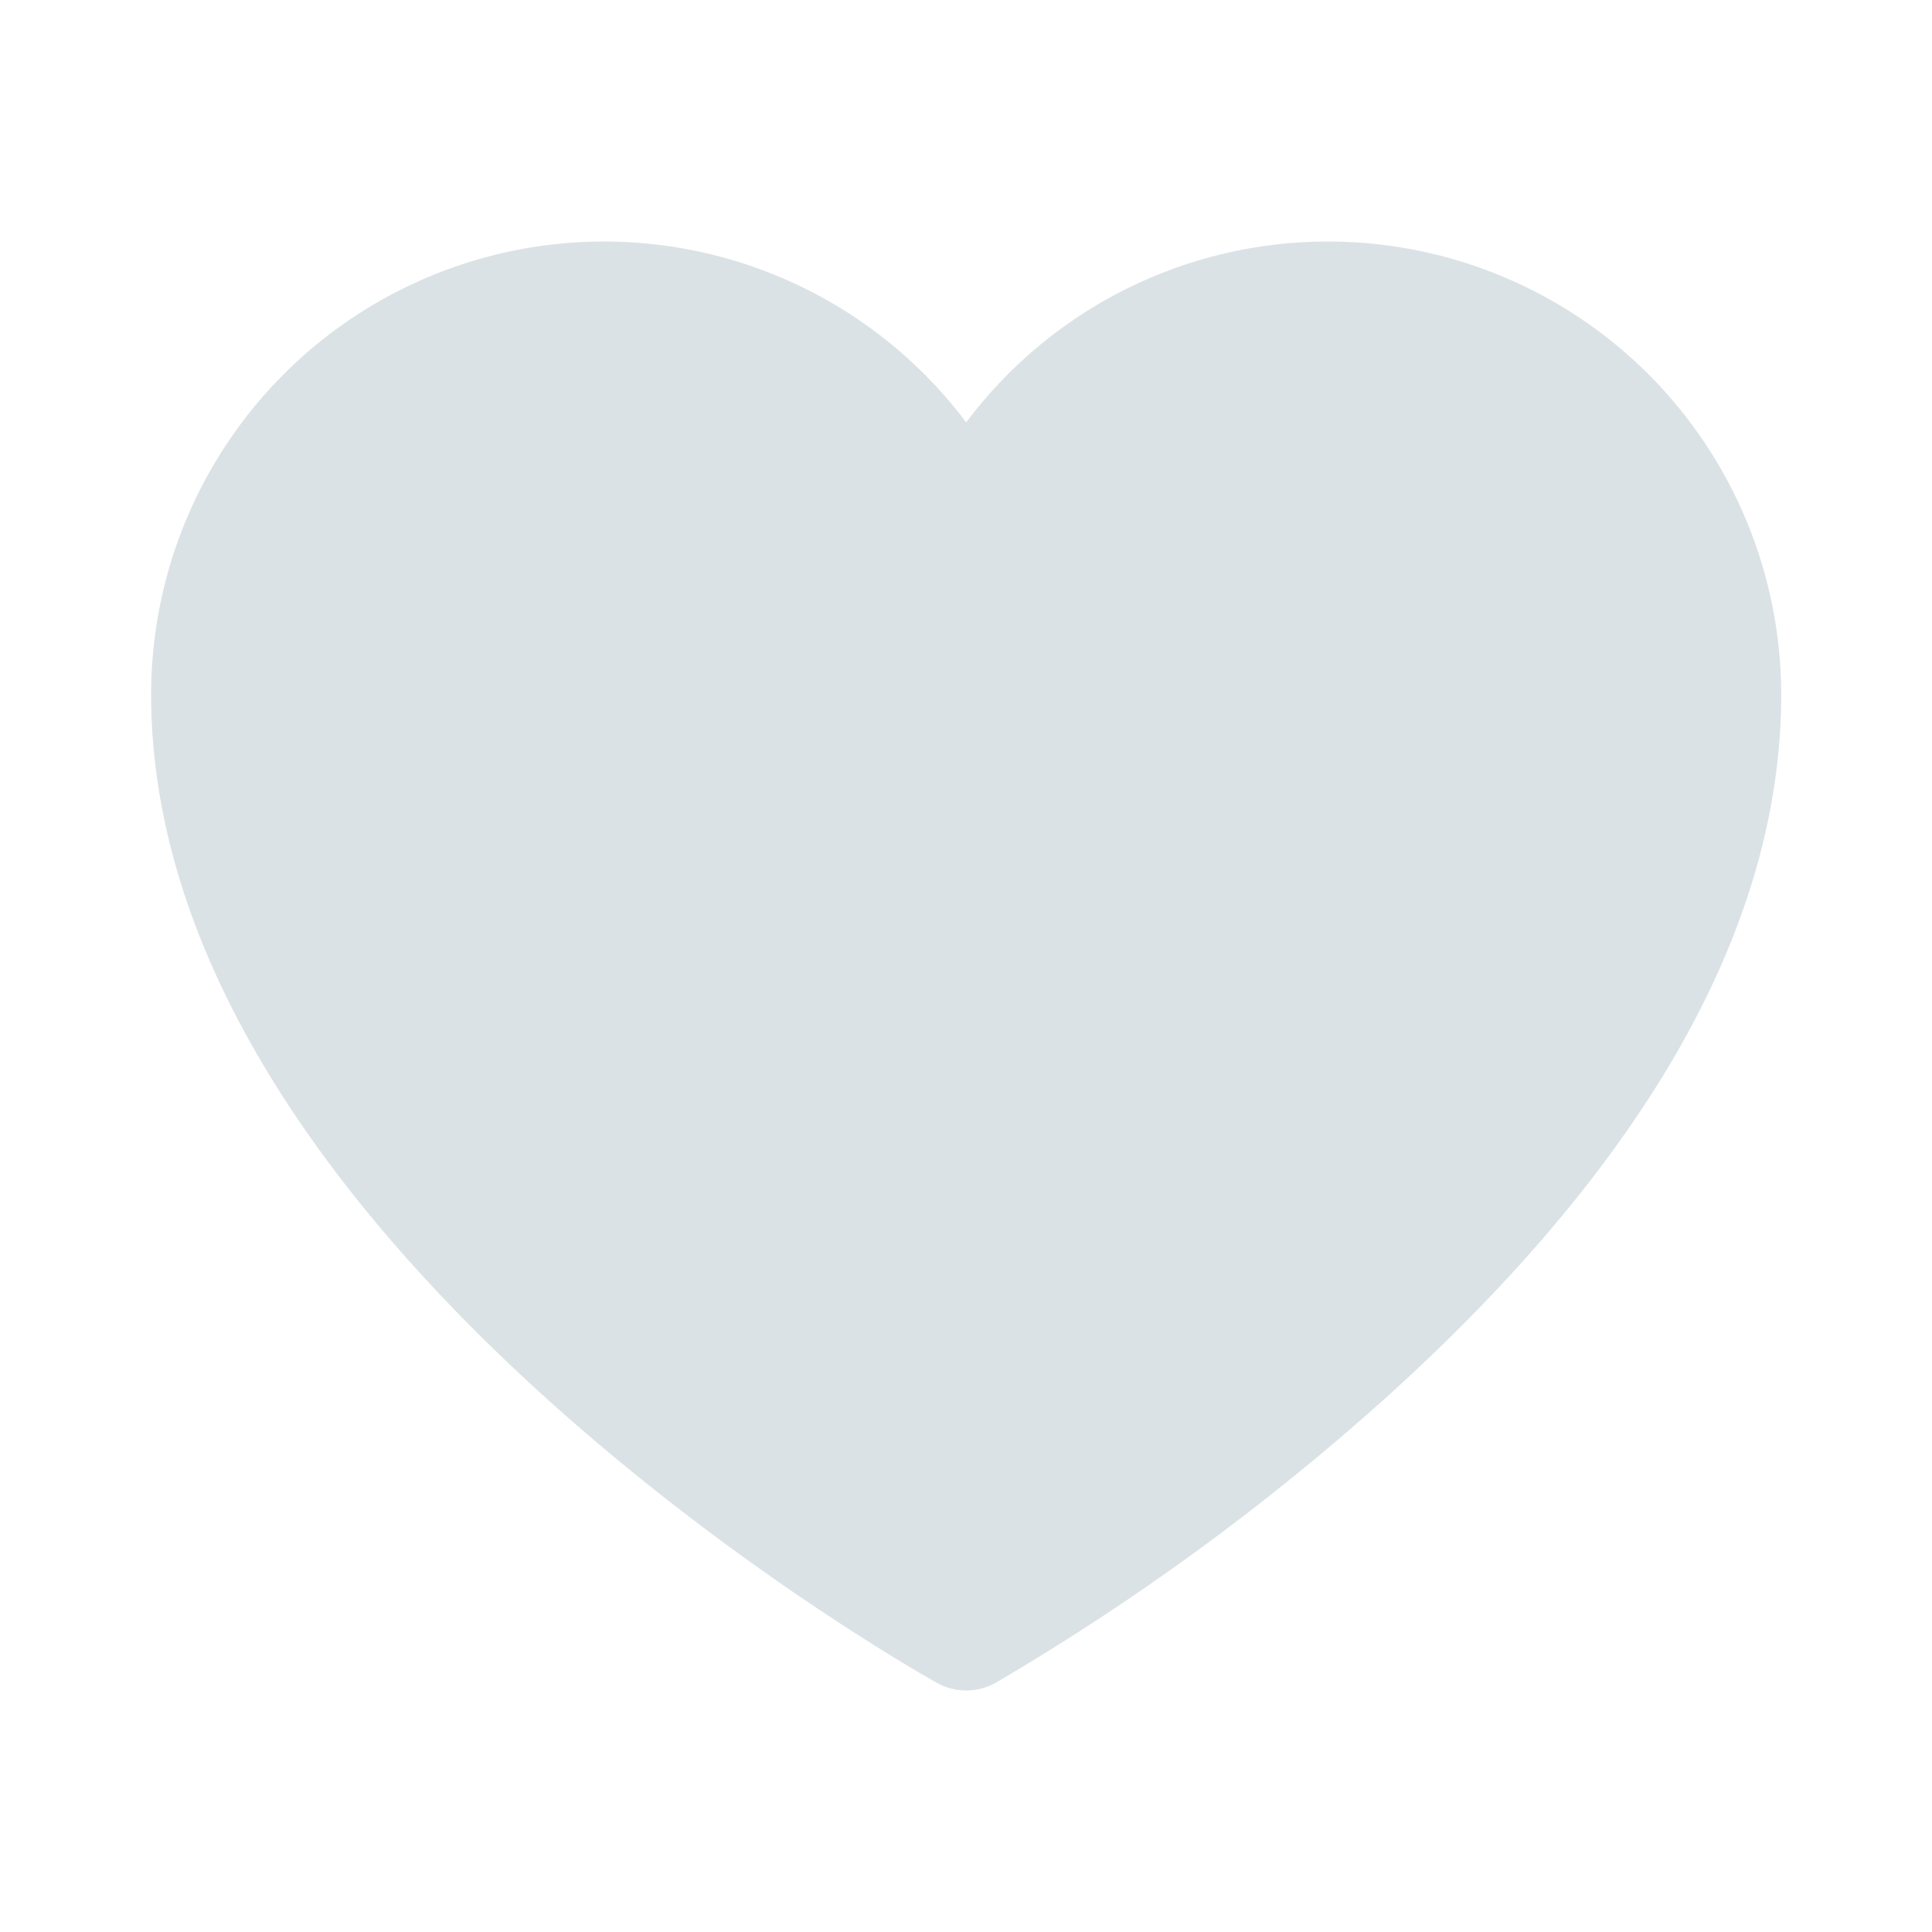
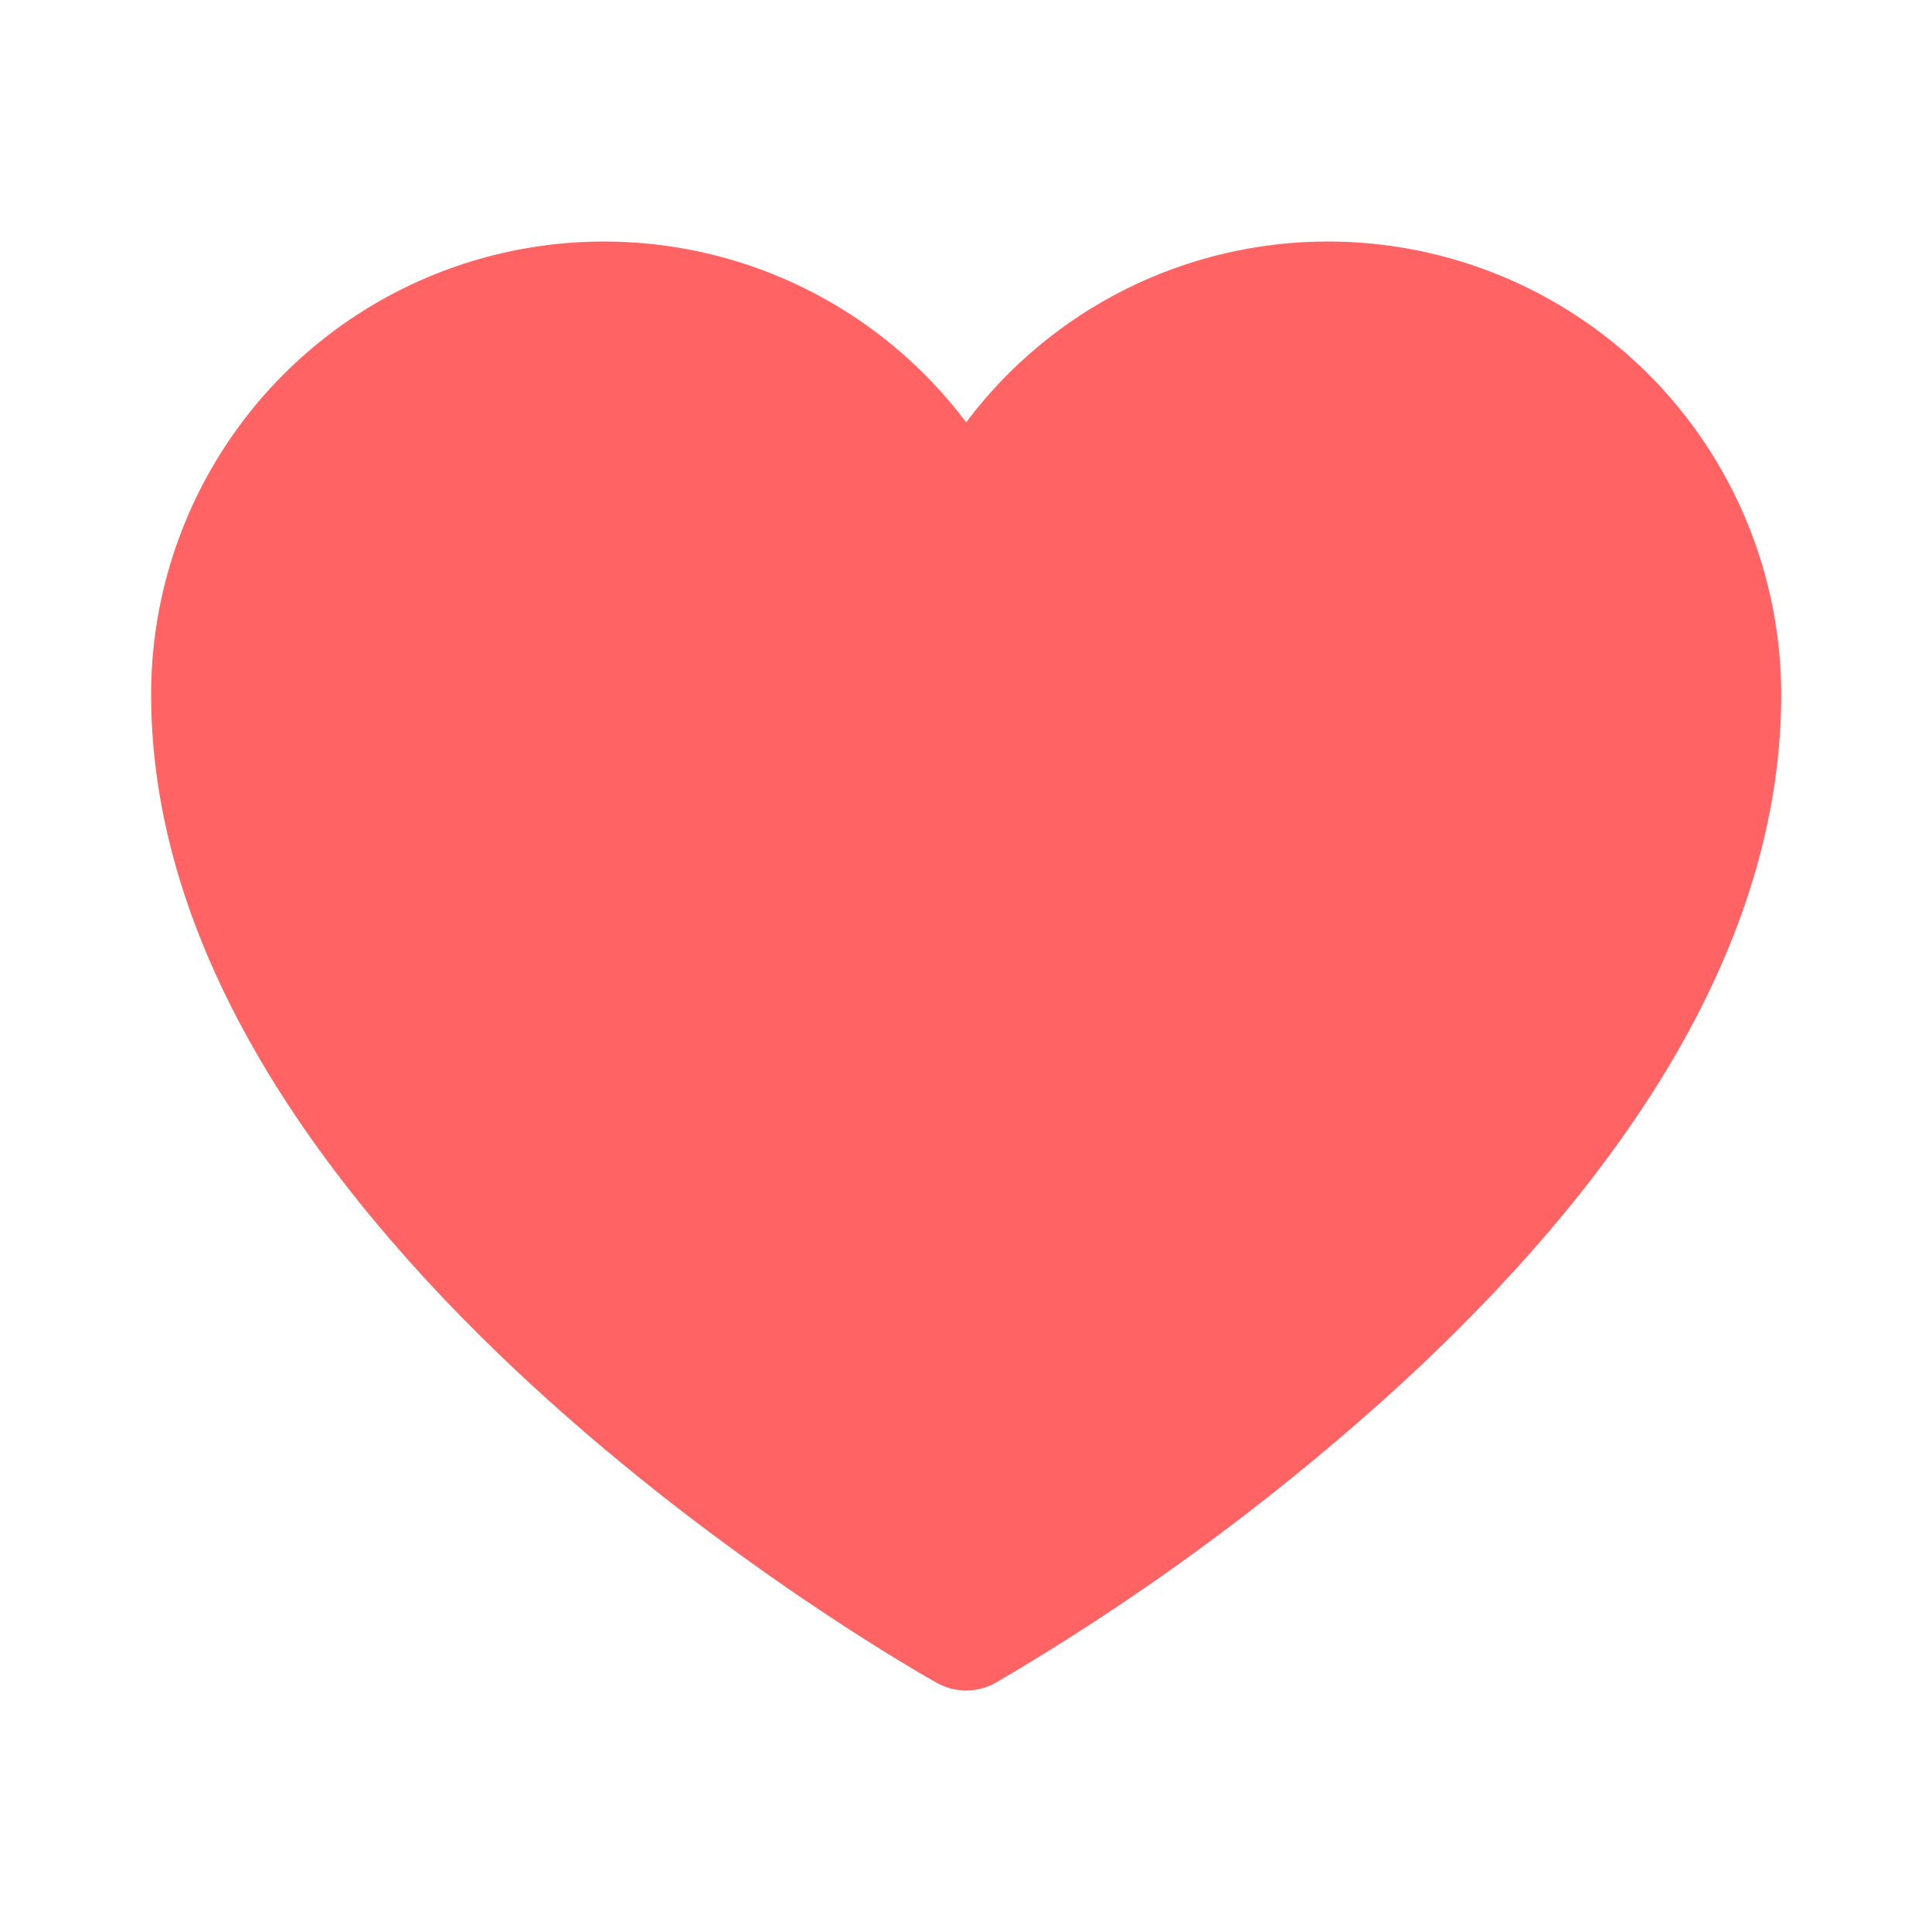
<svg xmlns="http://www.w3.org/2000/svg" width="24" height="24" viewBox="0 0 24 24" fill="none">
-   <path d="M16.502 3C15.629 2.999 14.768 3.201 13.986 3.591C13.205 3.981 12.526 4.548 12.002 5.246C11.293 4.303 10.305 3.606 9.178 3.255C8.051 2.904 6.843 2.916 5.723 3.289C4.603 3.663 3.629 4.379 2.939 5.337C2.249 6.294 1.878 7.445 1.877 8.625C1.877 15.362 11.237 20.681 11.636 20.904C11.748 20.967 11.874 21 12.002 21C12.13 21 12.257 20.967 12.369 20.904C14.09 19.896 15.706 18.717 17.191 17.386C20.466 14.438 22.127 11.491 22.127 8.625C22.125 7.134 21.532 5.704 20.478 4.649C19.423 3.595 17.994 3.002 16.502 3Z" fill="#DBE2E5" />
+   <path d="M16.502 3C15.629 2.999 14.768 3.201 13.986 3.591C13.205 3.981 12.526 4.548 12.002 5.246C11.293 4.303 10.305 3.606 9.178 3.255C8.051 2.904 6.843 2.916 5.723 3.289C4.603 3.663 3.629 4.379 2.939 5.337C2.249 6.294 1.878 7.445 1.877 8.625C1.877 15.362 11.237 20.681 11.636 20.904C11.748 20.967 11.874 21 12.002 21C12.13 21 12.257 20.967 12.369 20.904C14.09 19.896 15.706 18.717 17.191 17.386C20.466 14.438 22.127 11.491 22.127 8.625C22.125 7.134 21.532 5.704 20.478 4.649C19.423 3.595 17.994 3.002 16.502 3Z" fill="#FF6363" />
</svg>
